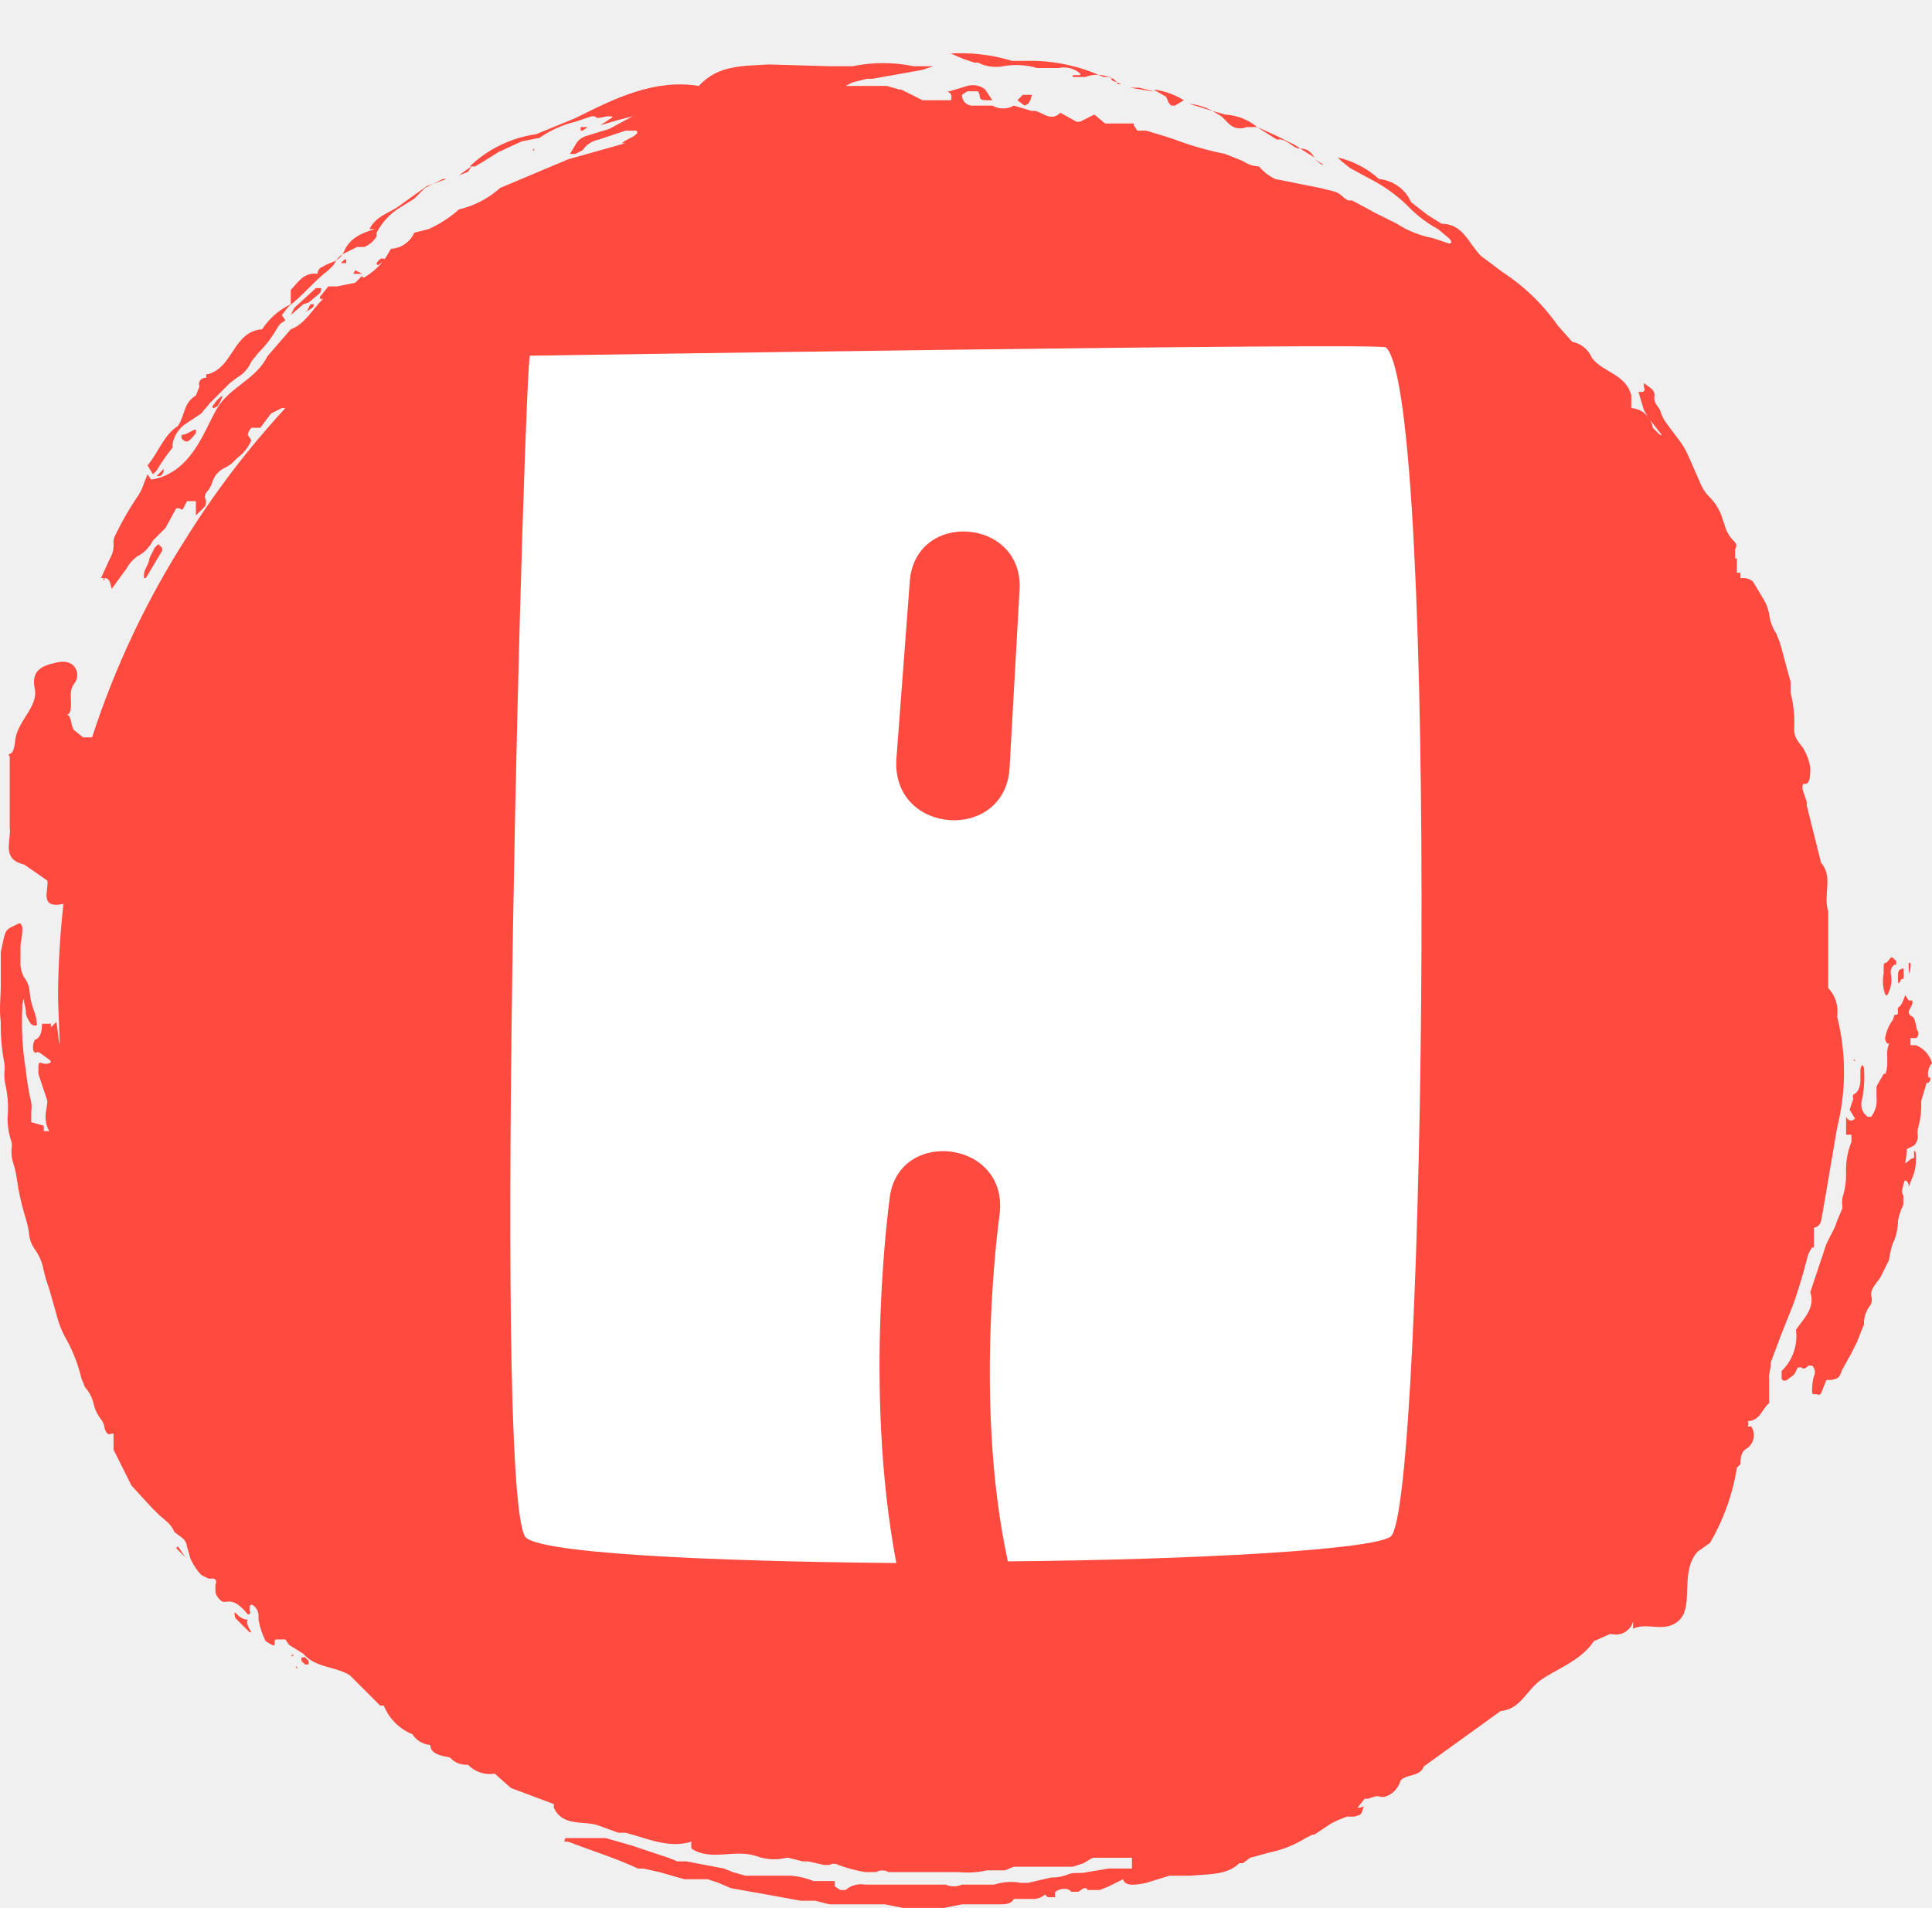
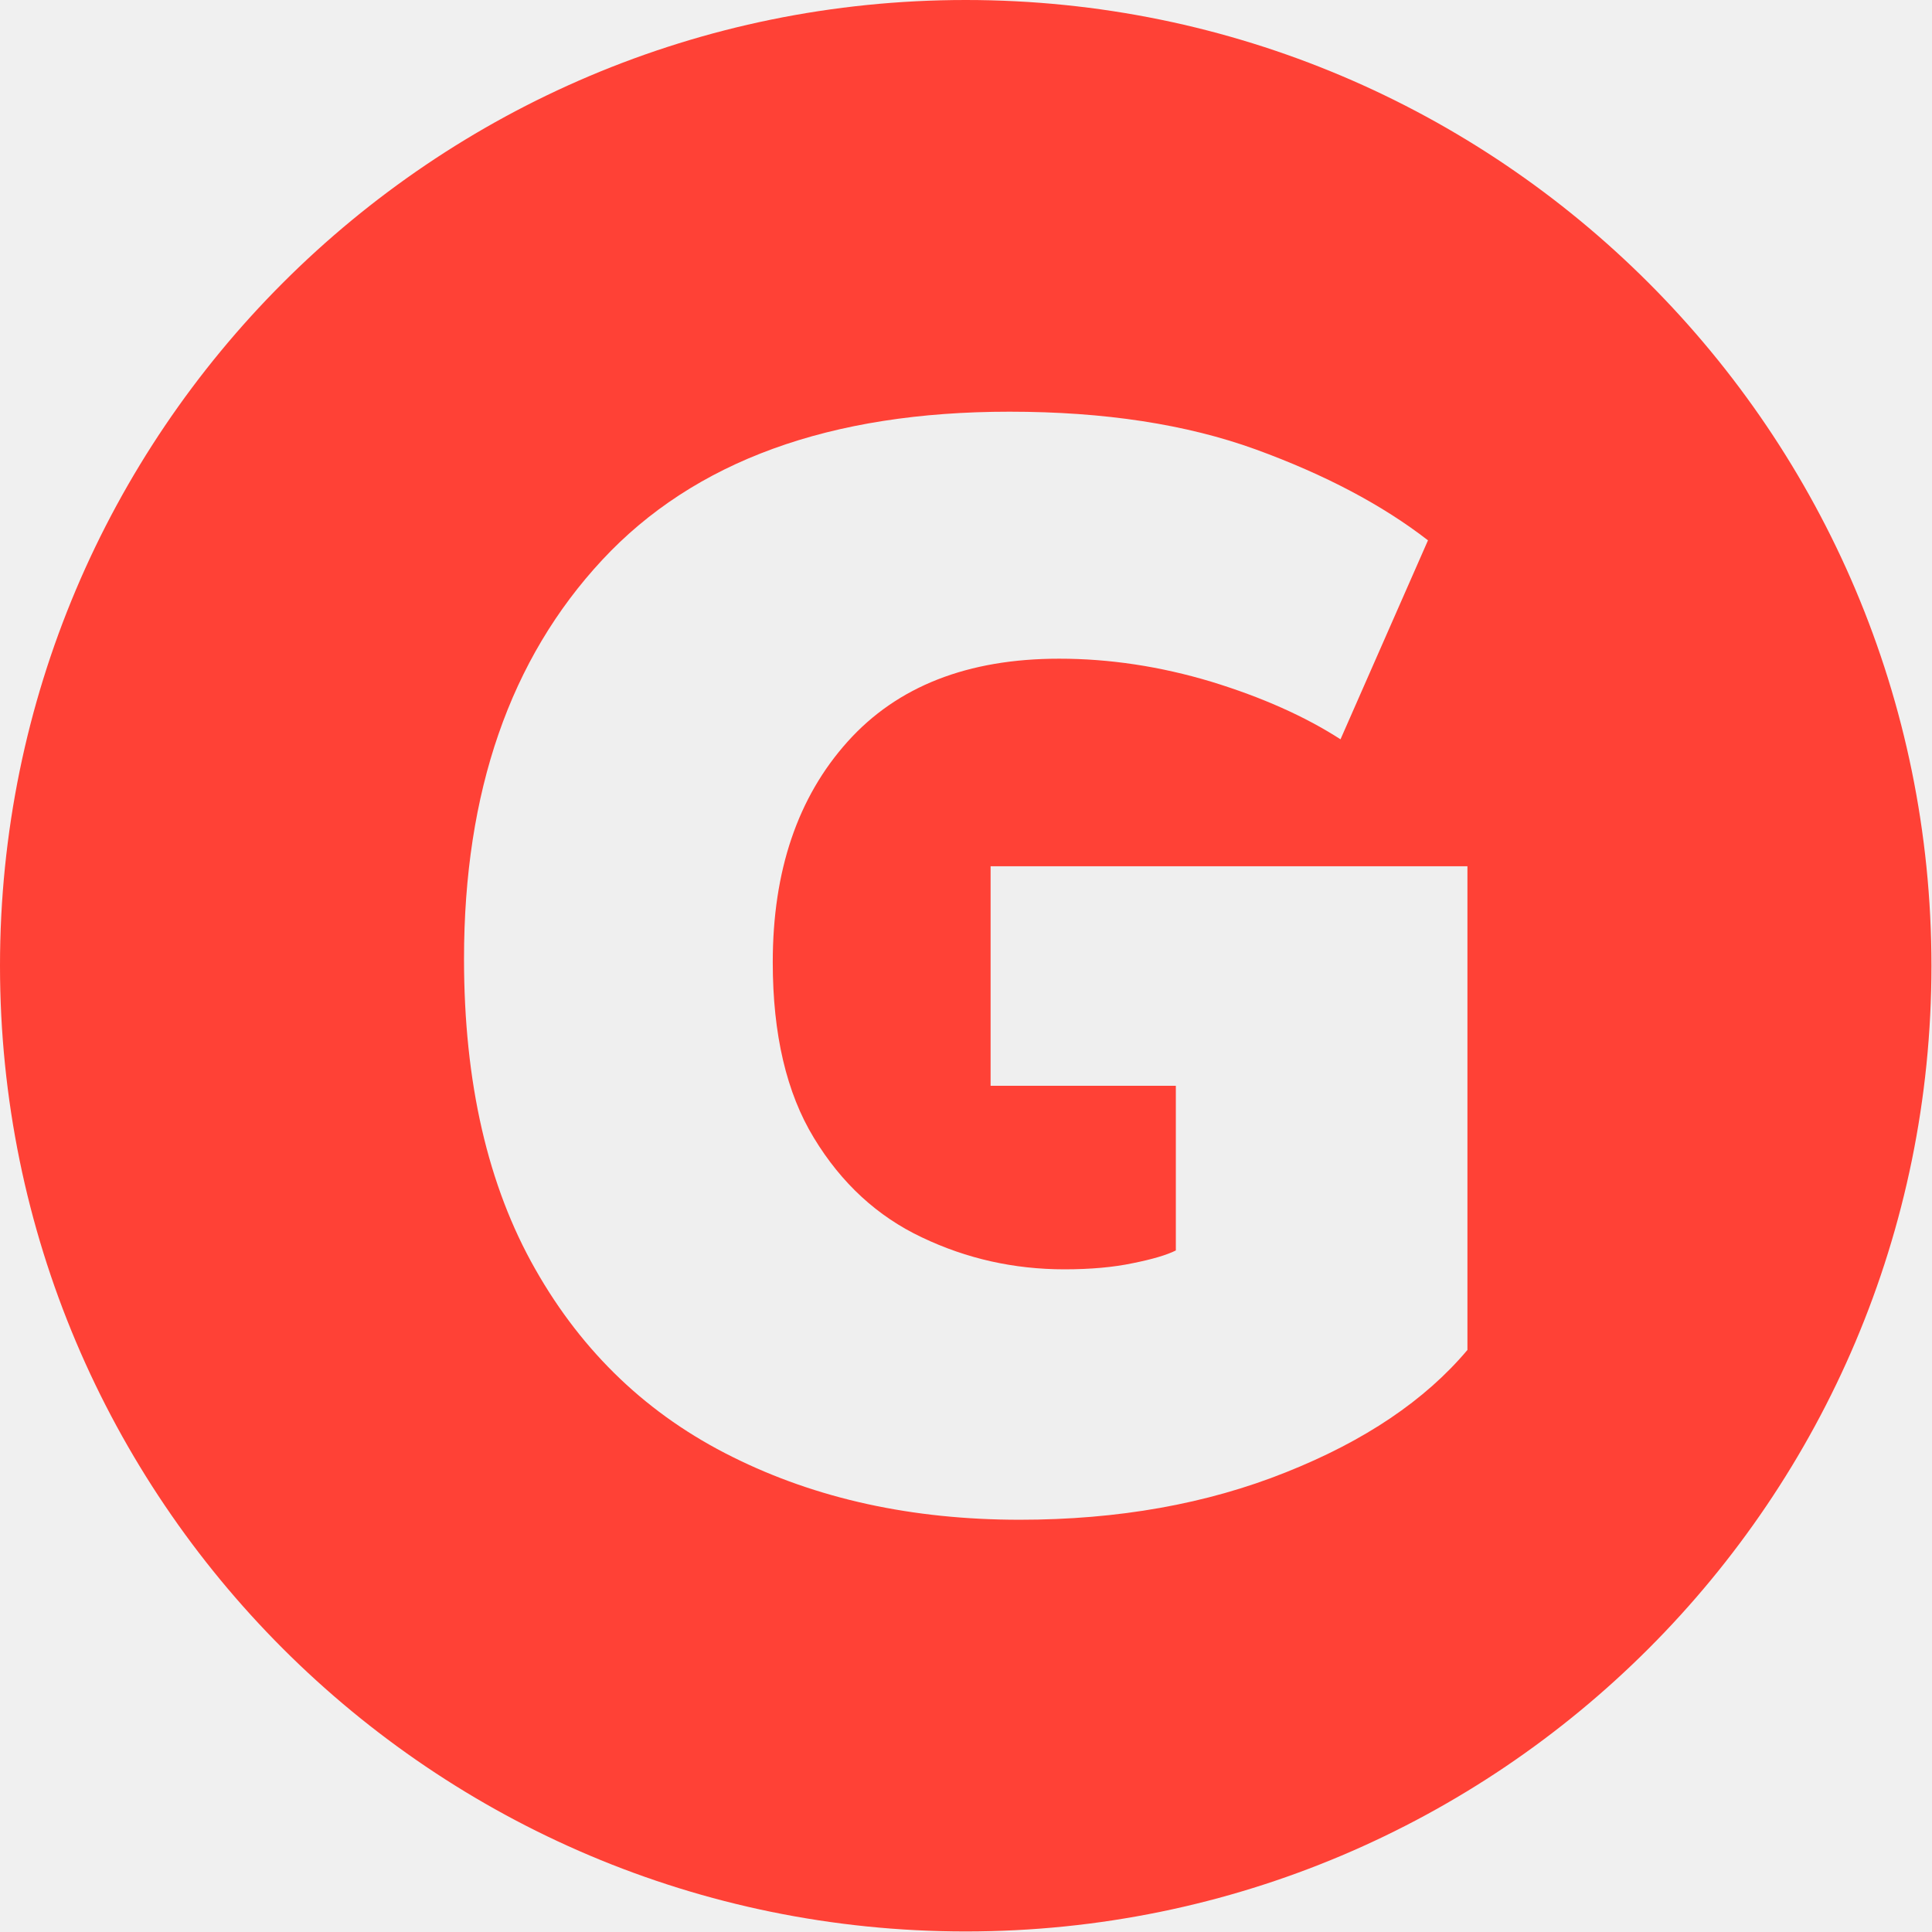
- <svg xmlns="http://www.w3.org/2000/svg" width="308.761" height="304.916" viewBox="0 0 106.008 104.687" class="css-1j8o68f" version="1.1" id="svg23">
-   <defs id="SvgjsDefs2684" />
-   <g id="SvgjsG2685" featurekey="rootContainer" transform="matrix(0.9820593,0,0,0.9820593,-0.05456052,0)" fill="#ff4a3f">
-     <g id="g17">
-       <path d="M19.8 15.3h.5l-.4-.2zm.5.1zm.8-.7c0 .1 0 .1.1.1l.4-.3c-.2-.1-.3-.1-.5.2zm.4-.2zm-4.1 2.3zm-.2.6l.3-.2c.1-.1.1-.2.1-.2h-.2l-.2.4c-.1-.1-.1 0 0 0zm2.2-2.9h-.1l-.2.2h.3zm-2.1 2.4l.6-.5c.1-.1.1-.2.1-.3h-.3l-1.2 1.1-.2.4.7-.6zm-1.1.8z" id="path3" />
-       <path d="M9.7 25v-.2a1.7 1.7 0 0 1 .7-1.1l.9-.6.5-.6.7-.7.4-.4.4-.3a1.9 1.9 0 0 0 .8-.9l.4-.5a5.9 5.9 0 0 0 1-1.3l.2-.3.3-.2-.2-.3.4-.5c.8-.6 1.4-1.4 2.2-2l.3-.3a1.4 1.4 0 0 1 .5-.6l.8-.4h.4a1.4 1.4 0 0 0 .7-.6V13a3.5 3.5 0 0 1 1.3-1.4l.8-.5.2-.2.4-.4 1-.5h.2l-1.1.4-1.4 1c-.6.5-1.4.6-1.8 1.4h.3c-.7.2-1.4.5-1.7 1.2s-.8.6-1.2.9a.4.4 0 0 0-.3.4c-.8-.1-1.1.5-1.5.9v.8a3.9 3.9 0 0 0-1.6 1.4c-1.6.1-1.6 2.1-3 2.5h-.1a.2.2 0 0 0 0 .2c-.3 0-.5.2-.4.5l-.2.5c-.7.4-.6 1.1-1 1.7-.8.5-1.1 1.5-1.7 2.2l.3.5.2-.2a11.6 11.6 0 0 1 .9-1.3zM53.9 3.3l.6.2h.2a2.2 2.2 0 0 0 1.4.2 4.1 4.1 0 0 1 1.9.1h1.2a1.4 1.4 0 0 1 1.2.3.1.1 0 0 1 0 .1H60a.1.1 0 0 0 0 .1h.7a1.8 1.8 0 0 1 1.3 0c.2 0 .1.1.2.2l.5.2h-.2c-.2-.4-.5-.4-.8-.4a9.7 9.7 0 0 0-4.3-.9h-.8A9.8 9.8 0 0 0 53 3h.2zm7.3 3.1zM50.3 4.7zm10.9 1.7h.2-.2zM19 14.7zm32.1-10zm17.6 2.2a.9.9 0 0 0 1 .2h.6a3.1 3.1 0 0 0-1.8-.7l-.7-.2.5.3zm-3.4-1.3c0 .1.1.2.2.3h.2l.5-.3a4.2 4.2 0 0 0-1.7-.6l.7.4zm7.4 2.7l.8.5c-.2-.3-.4-.5-.8-.5z" id="path5" />
-       <path d="M99 76.1l.6-1.6.6-1.5c.2-.5.6-1.8.8-2.6a1.7 1.7 0 0 1 .3-.7h.1v-1.1c.5-.1.4-.6.5-.9l.8-4.7a12.7 12.7 0 0 0 0-6.2 1.9 1.9 0 0 0-.5-1.6v-4.3c-.3-.9.3-1.9-.4-2.7L101 45a.4.4 0 0 0 0-.2l-.2-.6a.5.5 0 0 1 0-.4h.1c.3 0 .3-.5.3-.9a3 3 0 0 0-.4-1.1l-.3-.4a1.1 1.1 0 0 1-.2-.7 6.7 6.7 0 0 0-.2-2v-.6c-.2-.7-.4-1.5-.6-2.2l-.2-.5a2.5 2.5 0 0 1-.4-1.1 2.5 2.5 0 0 0-.3-.8l-.6-1a.8.8 0 0 0-.6-.2h-.1V32h-.2v-.8H97V31a.4.4 0 0 0 0-.1v-.2c.1-.2.1-.3-.1-.5a1.8 1.8 0 0 1-.4-.6l-.2-.6a2.9 2.9 0 0 0-.7-1.2 2.2 2.2 0 0 1-.5-.7l-.7-1.6a4.3 4.3 0 0 0-.6-1l-.6-.8a2.4 2.4 0 0 1-.4-.8l-.2-.3a.6.6 0 0 1-.1-.5.5.5 0 0 0-.2-.4l-.4-.3v.2c.1.2 0 .3-.1.3h-.2l.3 1 .3.5.7.9h-.1l-.2-.2-.2-.2a1.3 1.3 0 0 0-1.2-1.1v-.7c-.3-1.2-1.6-1.3-2.2-2.1a1.5 1.5 0 0 0-1.1-.9l-.8-.9a11.3 11.3 0 0 0-3.1-3l-.8-.6-.4-.3c-.7-.7-1-1.8-2.2-1.8l-.8-.5-.9-.7a2.2 2.2 0 0 0-1.8-1.3 5.1 5.1 0 0 0-2.3-1.2l.2.2.5.4 1.3.7a8.5 8.5 0 0 1 2.1 1.6 6.8 6.8 0 0 0 1.5 1.1l.6.5c.1.1.2.2.1.3H81l-.9-.3a5.6 5.6 0 0 1-2-.8l-1.2-.6-1.3-.7h-.2c-.3-.1-.4-.4-.8-.5l-.8-.2-2.5-.5a2.6 2.6 0 0 1-.9-.7 1.7 1.7 0 0 1-.9-.3l-1-.4a18.1 18.1 0 0 1-2.8-.8l-.6-.2-1-.3h-.5l-.2-.3v-.1h-1.6l-.6-.5-.4.2-.4.2h-.2l-.9-.5c-.6.6-1.1-.2-1.6-.1l-1-.3a1.2 1.2 0 0 1-1.2 0h-1.2a.6.6 0 0 1-.5-.6l.3-.2h.6a.7.7 0 0 1 .1.3c0 .2.2.2.5.2h.2l-.4-.6a1.1 1.1 0 0 0-1-.2l-1 .3H53c.3.2.2.3.2.5h-1.6l-.4-.2-.8-.4h-.1l-.7-.2h-2.3l.4-.2.8-.2h.3l1.7-.3 1.1-.2.6-.2h-1.1a8.4 8.4 0 0 0-3.4 0h-1.3L43 3.6c-1.4.1-2.8 0-3.9 1.2-2.5-.4-4.7.7-6.9 1.8l-2.2.9a6.7 6.7 0 0 0-3.7 1.8h.3l.5-.3.8-.5 1.3-.6 1-.2a6 6 0 0 1 2-.9l.9-.3h.2c.1.2.5 0 .7 0h.2c.1 0 .1.1 0 .1l-.6.4 1-.3.8-.2-1.3.7-1.3.4a1 1 0 0 0-.6.5l-.3.5h.3l.4-.2a1.4 1.4 0 0 1 .9-.6l1.5-.5h.5a.1.1 0 0 1 .1.2c-.2.2-.6.3-.8.5h.2l-3.2.9-3.8 1.6a5.2 5.2 0 0 1-2.3 1.2 6.6 6.6 0 0 1-1.7 1.1l-.8.2a1.5 1.5 0 0 1-1.3.9l-.3.5a3.7 3.7 0 0 1-1.2 1.1h-.1v-.1l-.2.2-.2.2-1 .2h-.5l-.4.5c-.1.1-.1.2 0 .2h.1c-.6.6-1 1.4-1.8 1.7L15 19.9c-.6 1.2-1.8 1.6-2.6 2.6s-1.4 3.9-3.9 4.3l-.2-.3-.2.5a2.7 2.7 0 0 1-.4.8 16.9 16.9 0 0 0-1.2 2.1.8.8 0 0 0-.1.5 1.4 1.4 0 0 1-.2.8l-.5 1.1h.2c.3 0 .3.3.4.6l.8-1.1a2.2 2.2 0 0 1 .6-.7 2 2 0 0 0 .9-.9l.3-.3.4-.4.6-1.1h.2c.1.1.1.1.2 0l.2-.4h.5v.8l.5-.5a.5.5 0 0 0 0-.5.4.4 0 0 1 .1-.3 1.5 1.5 0 0 0 .3-.5 1.3 1.3 0 0 1 .8-.9l.3-.2.3-.3a2.4 2.4 0 0 0 .8-1l-.2-.3c0-.1.1-.3.2-.4h.5l.6-.8.6-.3h.2a48.8 48.8 0 0 0-5.5 7.2h-.1.1a48.4 48.4 0 0 0-5.3 11.2h-.5l-.5-.4c-.2-.2-.1-.7-.4-.9h.1c.3-.5-.1-1.2.3-1.7s.1-1.4-.9-1.2-1.5.5-1.3 1.5-1 1.8-1.1 2.9-.5.5-.3.9v3.9c.1.8-.5 1.8.8 2.1l1.3.9c.1.5-.5 1.6.9 1.3a49.2 49.2 0 0 0-.3 5c0 1.1.1 2.2.1 3.3v-.4c-.1-.4-.1-.8-.2-1.3l-.3.3v-.2h-.5c0 .5-.1.8-.4.9a.9.9 0 0 0-.1.5c0 .1.1.3.2.2s.4.2.7.4-.2.3-.4.2-.2.1-.2.3v.3l.5 1.5c0 .3-.1.6-.1.9a1.7 1.7 0 0 0 .2.8h-.3v-.3l-.7-.2v-.6a1.5 1.5 0 0 0 0-.5 14.6 14.6 0 0 1-.3-1.8 16.6 16.6 0 0 1-.2-3.5.9.9 0 0 1 .1-.5v.2a2.9 2.9 0 0 1 .1.5.8.8 0 0 0 .1.4c.1.2.2.4.4.4s.1-.1.1-.2a2.1 2.1 0 0 0-.1-.5 4.2 4.2 0 0 1-.3-1.3 1.5 1.5 0 0 0-.3-.7 1.6 1.6 0 0 1-.2-.9v-.8c0-.3.1-.6.1-.9a.5.5 0 0 0-.1-.4h-.1c-.8.4-.7.2-1 1.6V55c0 .7-.1 1.4 0 2.1a10.8 10.8 0 0 0 .2 2.3 1.8 1.8 0 0 1 0 .5 3.1 3.1 0 0 0 .1.9 5.9 5.9 0 0 1 .1 1.3 3.9 3.9 0 0 0 .2 1.7 1.2 1.2 0 0 1 0 .4 2.1 2.1 0 0 0 .1.8 4.9 4.9 0 0 1 .2.9 14 14 0 0 0 .5 2.2 5 5 0 0 1 .2 1 1.7 1.7 0 0 0 .3.7 2.9 2.9 0 0 1 .5 1.2 8.5 8.5 0 0 0 .3 1l.4 1.4a5.4 5.4 0 0 0 .6 1.5 8.5 8.5 0 0 1 .8 2.1l.2.5a2.1 2.1 0 0 1 .5 1 2.1 2.1 0 0 0 .4.8 1 1 0 0 1 .2.5c.1.3.2.4.4.3h.1v.9l.5 1 .5 1 1.1 1.2.4.4c.3.3.7.5.9 1l.4.3a.7.7 0 0 1 .3.5l.2.7a3.3 3.3 0 0 0 .6.9l.4.2h.3a.2.2 0 0 1 .1.3 2.5 2.5 0 0 0 0 .5.9.9 0 0 0 .4.5h.2c.4-.1.8.2 1.2.7h.1c0-.1.1-.1 0-.2v-.2c0-.1.1-.2.2-.1a.7.7 0 0 1 .3.6v.2a4.3 4.3 0 0 0 .4 1.2c.5.3.5.3.5.1s0-.2.2-.2h.4l.2.3.8.5c.7.8 1.8.7 2.6 1.2l1.7 1.7h.2a2.9 2.9 0 0 0 1.6 1.6 1.3 1.3 0 0 0 1 .6c0 .5.6.6 1.1.7a1.2 1.2 0 0 0 .8.4h.2a1.7 1.7 0 0 0 1.5.5l.9.8 2.4.9v.2c.5 1.1 1.7.7 2.5 1l1.1.4h.4c1.2.3 2.4.9 3.7.5a.7.7 0 0 0 0 .4c1.1.7 2.4 0 3.6.4a2.9 2.9 0 0 0 1.7.1h.1l.8.2h.3l.9.2h.3a.5.5 0 0 1 .5 0 7.9 7.9 0 0 0 1.5.4h.6a.7.7 0 0 1 .7 0h3.9a5 5 0 0 0 1.6-.1h1l.5-.2H60l.6-.2.5-.3h2.2v.6H62l-1.2.2c-.4.1-.7 0-1 .1a2.4 2.4 0 0 1-1 .2l-1.3.3h-.4a3.1 3.1 0 0 0-1.5.1h-1.8a1.1 1.1 0 0 1-.9 0h-4.5a1.3 1.3 0 0 0-1.1.3H47l-.3-.2v-.3h-1.2a4.1 4.1 0 0 0-1.3-.3h-2.5l-.7-.2-.5-.2-2.1-.4h-.5l-.5-.2-2.1-.7-1.4-.4h-2.2c-.1 0-.1.1-.1.2h.2c1.3.5 2.6.9 3.9 1.5h.3l.9.2 1.4.4h1.3l.6.2.7.3 1.7.3 1.1.2 1.1.2h.8l.8.2h3.1l1 .2h2.3l1-.2H56c.4 0 .6-.1.7-.3h1a1 1 0 0 0 .8-.3c-.1.1 0 .1.1.2h.4v-.2c0-.1 0-.1.2-.2s.6-.1.7.1h.4l.3-.2c.2 0 .2 0 .2.1h.7l.5-.2.8-.4c.1.3.4.4 1.3.2l1.3-.4h1.2c.9-.1 2 0 2.7-.7h.2l.4-.3 1.1-.3a6.1 6.1 0 0 0 2-.8l.4-.2h.1l.9-.6.4-.2.5-.2h.4c.4-.1.4-.1.5-.4s0-.1-.2-.1h-.1l.4-.5h.2c.3-.1.5-.2.7-.1h.2a1.3 1.3 0 0 0 .9-.9c.3-.4 1.1-.2 1.3-.8l4.3-3.1c1.1-.1 1.4-1.1 2.2-1.7s2.3-1.1 3-2.2l.9-.4h.1a1 1 0 0 0 1.2-.7v.4c.8-.4 1.8.3 2.6-.5s0-2.7 1-3.8l.7-.5a12.1 12.1 0 0 0 1.5-4.2l.2-.2c0-.3 0-.7.4-.9a.9.9 0 0 0 .2-1.2h-.2a.3.3 0 0 0 0-.3c.7 0 .8-.7 1.2-1V77a.5.5 0 0 1 0-.2 3.8 3.8 0 0 0 .1-.7zM5.9 32.2z" id="path7" />
-       <path d="M26.4 9.3l-.3.2-.4.3.5-.2zm6.1-2h.1l.3-.2h-.4zm-2.6 1l-.1.1h.1v-.1zm-1.5 1.4zm1.3-.2zm-6.3 3.1zM9.2 26.2l-.4.4H9a.4.4 0 0 0 .2-.4zm3-3.5a2.1 2.1 0 0 0 .3-.6 1.5 1.5 0 0 0-.5.5c-.1.1-.1.2 0 .2zM11 24.2V24c-.2 0-.5.3-.8.3v.2c.3.3.4.2.8-.3zm3 66.2zM73.9 9.2h.1l-.5-.3zm-2.5-1.4c.5-.1.8.4 1.2.5h.1l-.3-.2-1-.5-1.1-.5.3.2zM52.8 3.1zm11.7 2h-.1l-1.2-.2h.5zm2 .7l1.3.4a3.3 3.3 0 0 0-1.3-.4zm-9 0a1 1 0 0 0 .2-.5h-.5l-.3.3.4.3zm9 1.6zM49.9 4.2zm2.9.7zM48.5 4zm13.8 2.1a.5.5 0 0 0 0 .1zm44.8 52.3h-.3V58h.3c.1 0 .2-.3.1-.4s-.1-.7-.3-.8a.3.3 0 0 1-.2-.3l.2-.4a.4.4 0 0 0 0-.2h-.2l-.2-.3c-.1.3-.2.6-.4.7a.5.5 0 0 0 0 .2c0 .1 0 .2-.1.2h-.1a1.1 1.1 0 0 1-.1.3 2.3 2.3 0 0 0-.4.9.4.4 0 0 0 .1.4h.1a1.7 1.7 0 0 0-.1.8v.4a1.8 1.8 0 0 1-.1.5h-.1l-.4.7v.6a1.5 1.5 0 0 1-.3 1.1h-.2l-.2-.2a.9.9 0 0 1-.1-.8 6.5 6.5 0 0 0 .1-1.7c0-.1-.1-.2-.1-.2a.5.5 0 0 0-.1.3v.6c0 .2-.1.6-.3.7s-.1.2-.1.3l-.2.6.3.5c-.2.2-.4.1-.5-.1v1h.3v.4a4.2 4.2 0 0 0-.3 1.4 3.3 3.3 0 0 0 0 .4 4 4 0 0 1-.2 1.3 2 2 0 0 0 0 .6l-.3.7a3.2 3.2 0 0 1-.3.7l-.3.6-.9 2.7c.3.9-.4 1.5-.8 2.1a2.7 2.7 0 0 1-.8 2.3v.4c0 .1.1.2.3.1l.4-.3.2-.4h.2c.1.1.2.1.4-.1h.2a.5.5 0 0 1 .1.6 2.9 2.9 0 0 0-.1.8c0 .1 0 .2.1.2h.2c.1.1.2 0 .3-.3l.2-.5h.3c.4-.1.4-.1.6-.6l.5-.9.3-.6.4-1a1.6 1.6 0 0 1 .3-1 .6.6 0 0 0 .1-.6c0-.2 0-.3.2-.6l.3-.4.5-1a4.7 4.7 0 0 1 .2-.9 3 3 0 0 0 .3-1.3 3.8 3.8 0 0 1 .3-.9v-.5c-.1-.2-.1-.2 0-.6s.1-.2.2-.2a.4.4 0 0 1 .1.3l.2-.5a2.3 2.3 0 0 0 .2-.9v-.3c0-.1 0-.3-.1-.3v.4c-.2 0-.3.2-.5.3a6.4 6.4 0 0 0 .1-.8l.4-.2a.7.7 0 0 0 .2-.6 1.4 1.4 0 0 1 0-.3 4.8 4.8 0 0 0 .2-1.4v-.2l.3-1h.1a.3.3 0 0 0 .1-.3h-.1a.9.9 0 0 1 .2-.8 1.5 1.5 0 0 0-.9-1zm-1.2 7.8zm-.2-9.9zm0 0zM9.1 30.8a.3.3 0 0 0 0-.2l-.2-.2-.2.2-.3.6c0 .3-.3.6-.3.9v.2h.1zm96.3 24.8h.1a1.7 1.7 0 0 0 .2-1.2.5.5 0 0 1 .2-.5h.1v-.2l-.2-.2h-.1c-.1.1-.2.3-.3.3s-.1.1-.1.3v.3a2.2 2.2 0 0 0 .1 1.2zM13.2 90.1c-.1 0 0 .2 0 .3l.8.8h.1c-.2-.3-.3-.6-.2-.7a.9.9 0 0 1-.5-.2zm.8.3zm92.3-35.7h.1a2 2 0 0 0 0-.6c-.3.1-.3.1-.3.6s.1.1.2 0z" id="path9" />
-       <path d="M106.7 62a.6.6 0 0 0 .1-.5c0-.1-.1-.2-.1-.1h-.2v.2c0 .4.1.5.2.4zm.1-8.2h-.1v.6a1 1 0 0 0 .1-.6zM17.1 92.6h-.2v.2l.2.2h.2v-.2zm86.6-33.3c0-.1 0-.1-.1-.1zM9.9 86.5l.5.5-.4-.6z" id="path11" />
-       <circle cx="10.5" cy="87.1" transform="rotate(-24.8 10.4 87.159)" id="circle13" />
-       <path d="M9.7 30.1h-.1v.2-.2h.1zm83.2-6.6l-.2-.3h-.1zm-14.7 77.1zM5.9 32.2zm-.1.2a.3.3 0 0 0 .1-.2v.2zm1.9-4.9zM61.5 2.4zm42.8 58.2v.1-.1zM16.4 92.5h-.1c.1.1.2 0 .1-.1zm.2.7h.1l-.1-.1v.1zm73.9-71.3zm15.2 34.4zM14.6 91.7zm92.1-37zm-.8 11.4zM34.6 0z" id="path15" />
-     </g>
-   </g>
-   <g id="SvgjsG2686" featurekey="nameFeature-0" transform="matrix(2.284354,0,0,2.284354,27.98006,-5.60952)" fill="#ffffff">
-     <path d="M9.6 16.48 l-0.32 4.24 c-0.08 1.8 2.6 1.96 2.72 0.2 l0.24 -4.28 c0.12 -1.76 -2.56 -1.96 -2.64 -0.16 z M0.48 11 l0 0 c0.04 0 20.48 -0.32 20.56 -0.2 c1.28 1.12 0.96 27.8 0.12 28.56 c-0.4 0.32 -4.64 0.56 -9.2 0.6 c-0.84 -3.84 -0.2 -8.32 -0.2 -8.32 c0.24 -1.8 -2.44 -2.12 -2.64 -0.4 c0 0.04 -0.64 4.52 0.16 8.76 c-4.56 -0.04 -8.68 -0.24 -8.92 -0.64 c-0.8 -1.44 0 -28.28 0.12 -28.36 z" id="path20" />
+ <svg xmlns="http://www.w3.org/2000/svg" version="1.1" width="1500" height="1500" viewBox="0 0 1500 1500">
+   <g transform="matrix(1,0,0,1,-0.2133234,-0.2133234)">
+     <svg viewBox="0 0 334 334" data-background-color="#efefef" preserveAspectRatio="xMidYMid meet" height="1500" width="1500">
+       <g id="tight-bounds" transform="matrix(1,0,0,1,0.0475,0.0475)">
+         <svg viewBox="0 0 333.905 333.905" height="333.905" width="333.905">
+           <g>
+             <svg />
+           </g>
+           <g>
+             <svg viewBox="0 0 333.905 333.905" height="333.905" width="333.905">
+               <g>
+                 <path d="M0 166.952c0-92.205 74.747-166.952 166.952-166.952 92.205 0 166.952 74.747 166.953 166.952 0 92.205-74.747 166.952-166.953 166.953-92.205 0-166.952-74.747-166.952-166.953zM166.952 316.63c82.665 0 149.677-67.013 149.678-149.678 0-82.665-67.013-149.677-149.678-149.677-82.665 0-149.677 67.013-149.677 149.677 0 82.665 67.013 149.677 149.677 149.678z" data-fill-palette-color="tertiary" fill="#ff4136" stroke="transparent" />
+                 <ellipse rx="160.274" ry="160.274" cx="166.952" cy="166.952" fill="#ff4136" stroke="transparent" stroke-width="0" fill-opacity="1" data-fill-palette-color="tertiary" />
+               </g>
+               <g transform="matrix(1,0,0,1,80.21722,71.17305)">
+                 <svg viewBox="0 0 173.47 191.558" height="191.558" width="173.47">
+                   <g>
+                     <svg viewBox="0 0 173.47 191.558" height="191.558" width="173.47">
+                       <g>
+                         <svg viewBox="0 0 173.47 191.558" height="191.558" width="173.47">
+                           <g>
+                             <svg viewBox="0 0 173.47 191.558" height="191.558" width="173.47">
+                               <g id="textblocktransform">
+                                 <svg viewBox="0 0 173.47 191.558" height="191.558" width="173.47" id="textblock">
+                                   <g>
+                                     <svg viewBox="0 0 173.47 191.558" height="191.558" width="173.47">
+                                       <g transform="matrix(1,0,0,1,0,0)">
+                                         <svg width="173.47" viewBox="2 -31.95 29.25 32.3" height="191.558" data-palette-color="#efefef">
+                                           <path d="M18.2 0.35L18.2 0.35Q13.5 0.35 9.83-1.48 6.15-3.3 4.08-6.95 2-10.6 2-16L2-16Q2-23.3 6.03-27.63 10.05-31.95 17.9-31.95L17.9-31.95Q22.05-31.95 25.08-30.85 28.1-29.75 30.1-28.2L30.1-28.2 27.55-22.4Q26-23.4 23.78-24.08 21.55-24.75 19.35-24.75L19.35-24.75Q15.35-24.75 13.18-22.33 11-19.9 11-15.9L11-15.9Q11-12.75 12.2-10.78 13.4-8.8 15.35-7.88 17.3-6.95 19.5-6.95L19.5-6.95Q20.65-6.95 21.5-7.13 22.35-7.3 22.75-7.5L22.75-7.5 22.75-12.3 17.35-12.3 17.35-18.7 31.25-18.7 31.25-4.6Q29.4-2.4 25.95-1.03 22.5 0.35 18.2 0.35Z" opacity="1" transform="matrix(1,0,0,1,0,0)" fill="#efefef" class="wordmark-text-0" data-fill-palette-color="quaternary" id="text-0" />
+                                         </svg>
+                                       </g>
+                                     </svg>
+                                   </g>
+                                 </svg>
+                               </g>
+                             </svg>
+                           </g>
+                           <g />
+                         </svg>
+                       </g>
+                     </svg>
+                   </g>
+                 </svg>
+               </g>
+             </svg>
+           </g>
+           <defs />
+         </svg>
+         <rect width="333.905" height="333.905" fill="none" stroke="none" visibility="hidden" />
+       </g>
+     </svg>
  </g>
</svg>
